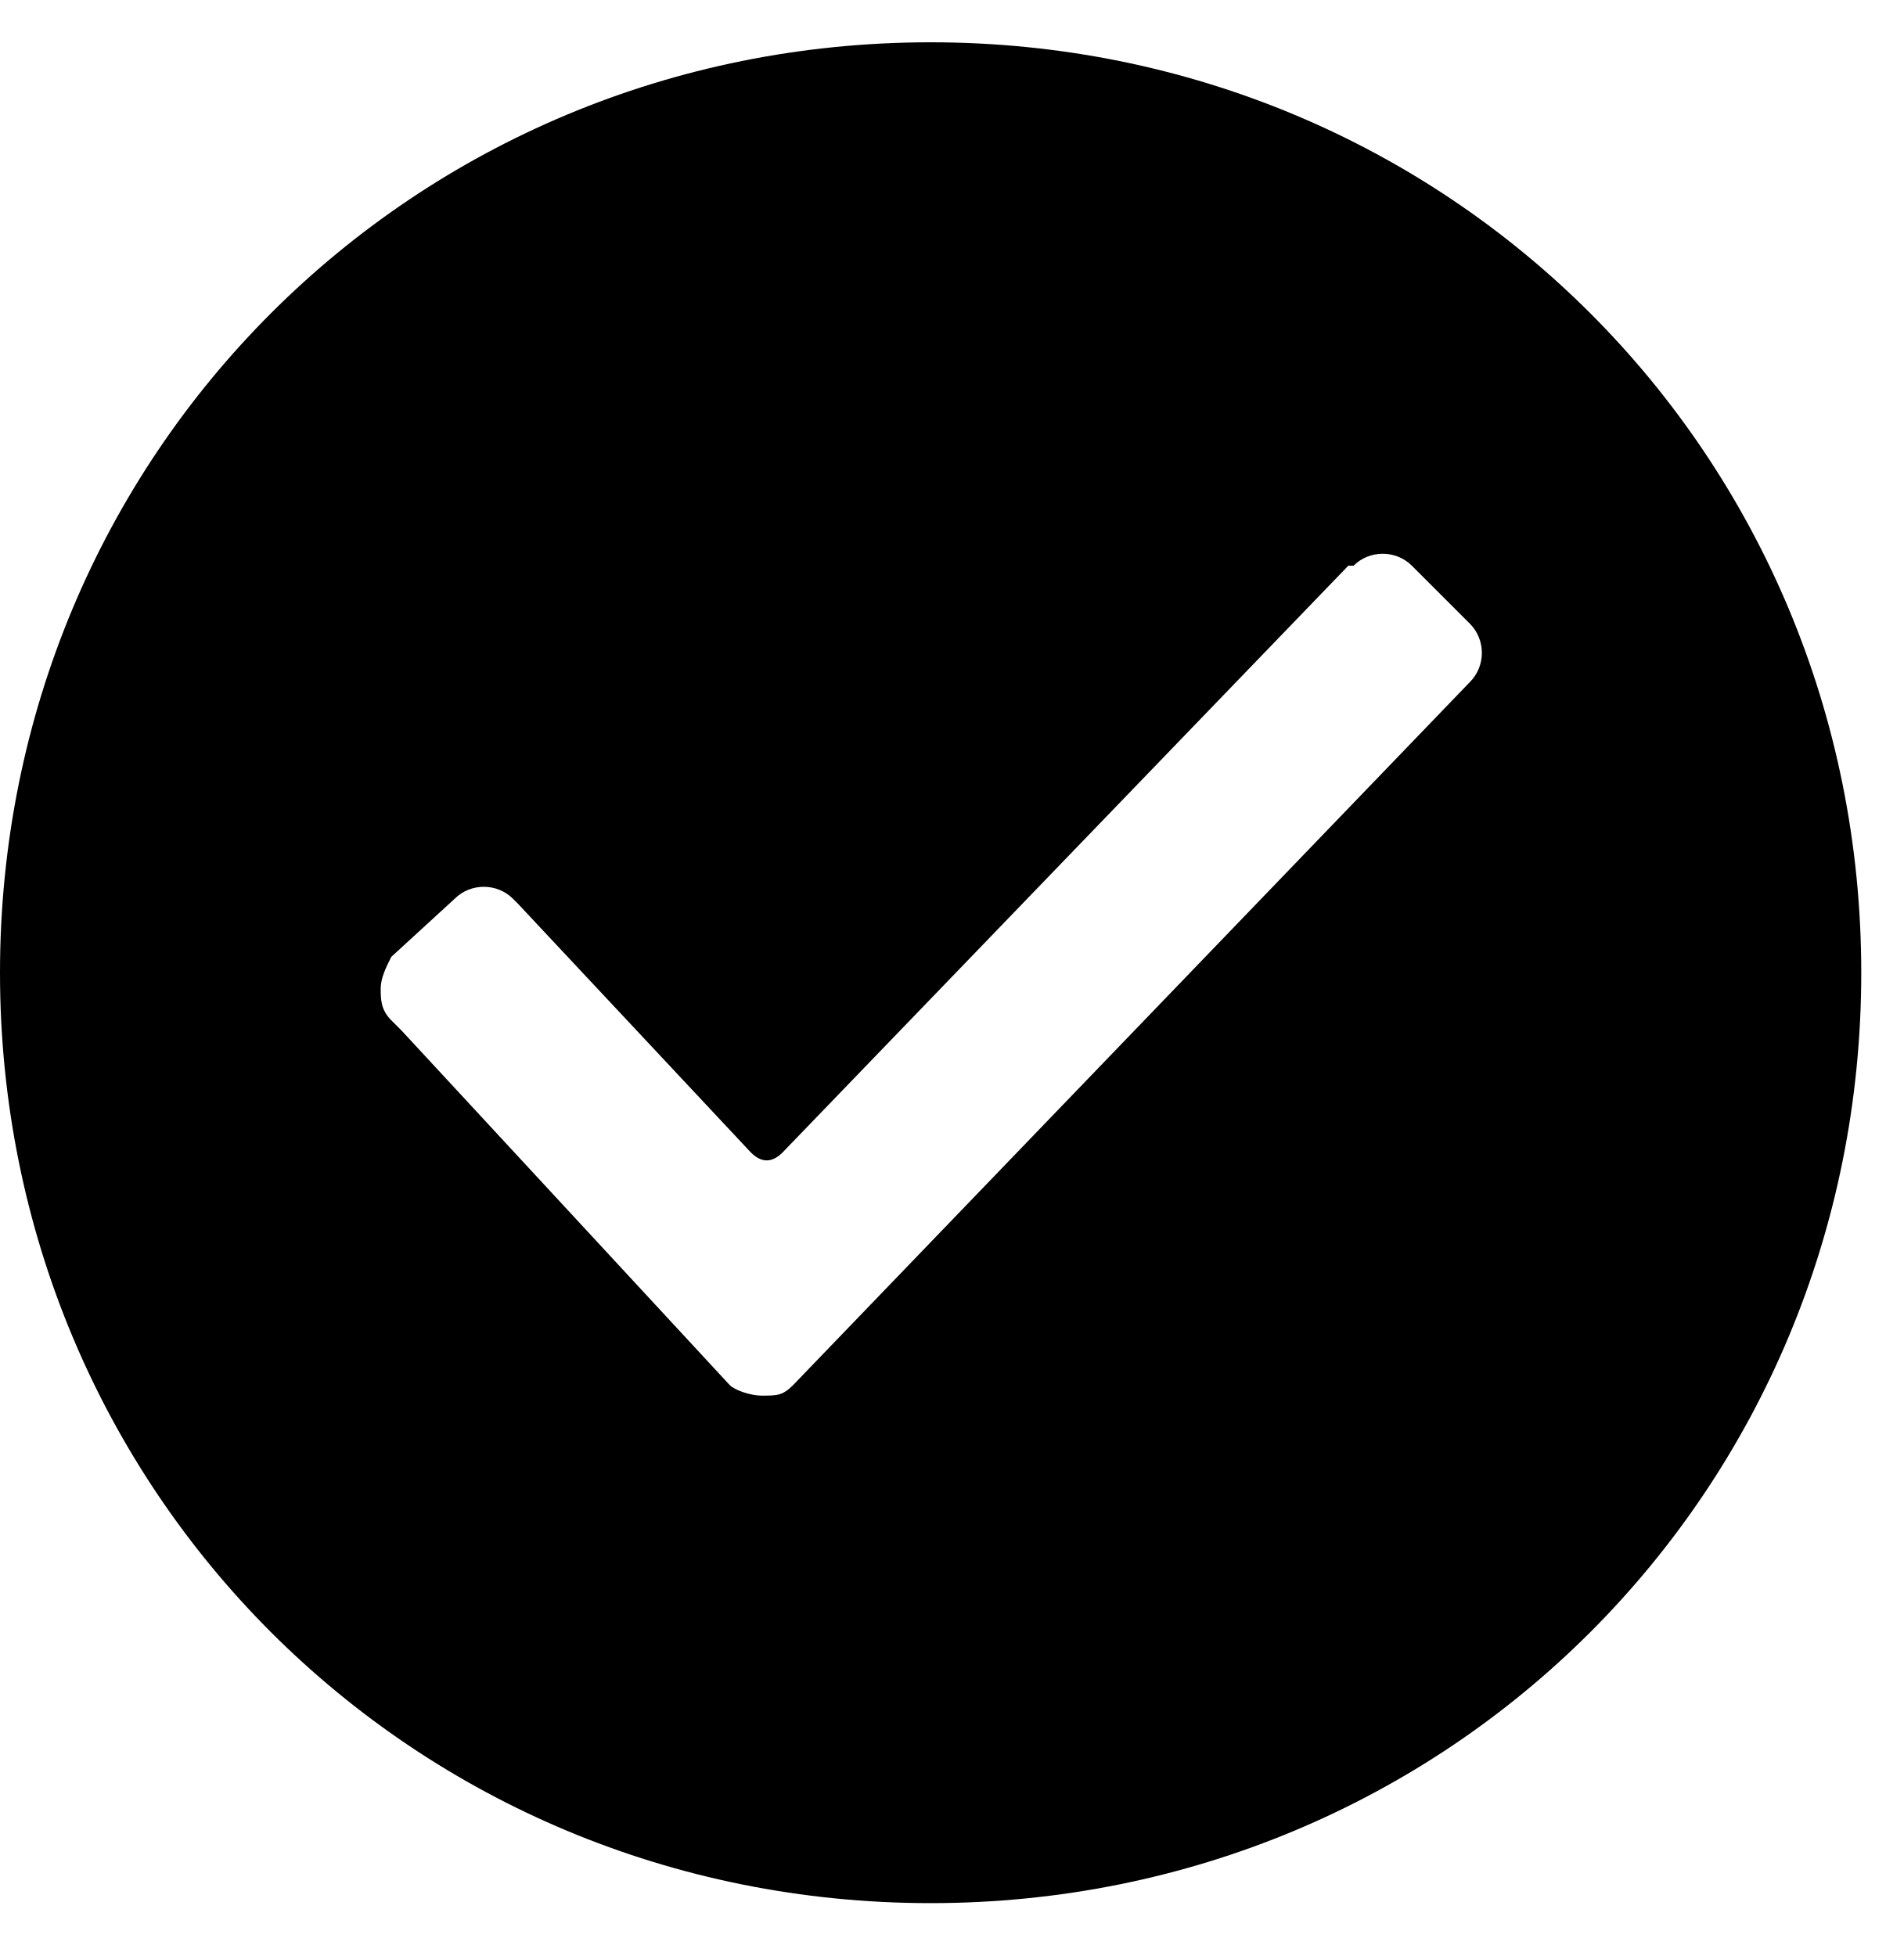
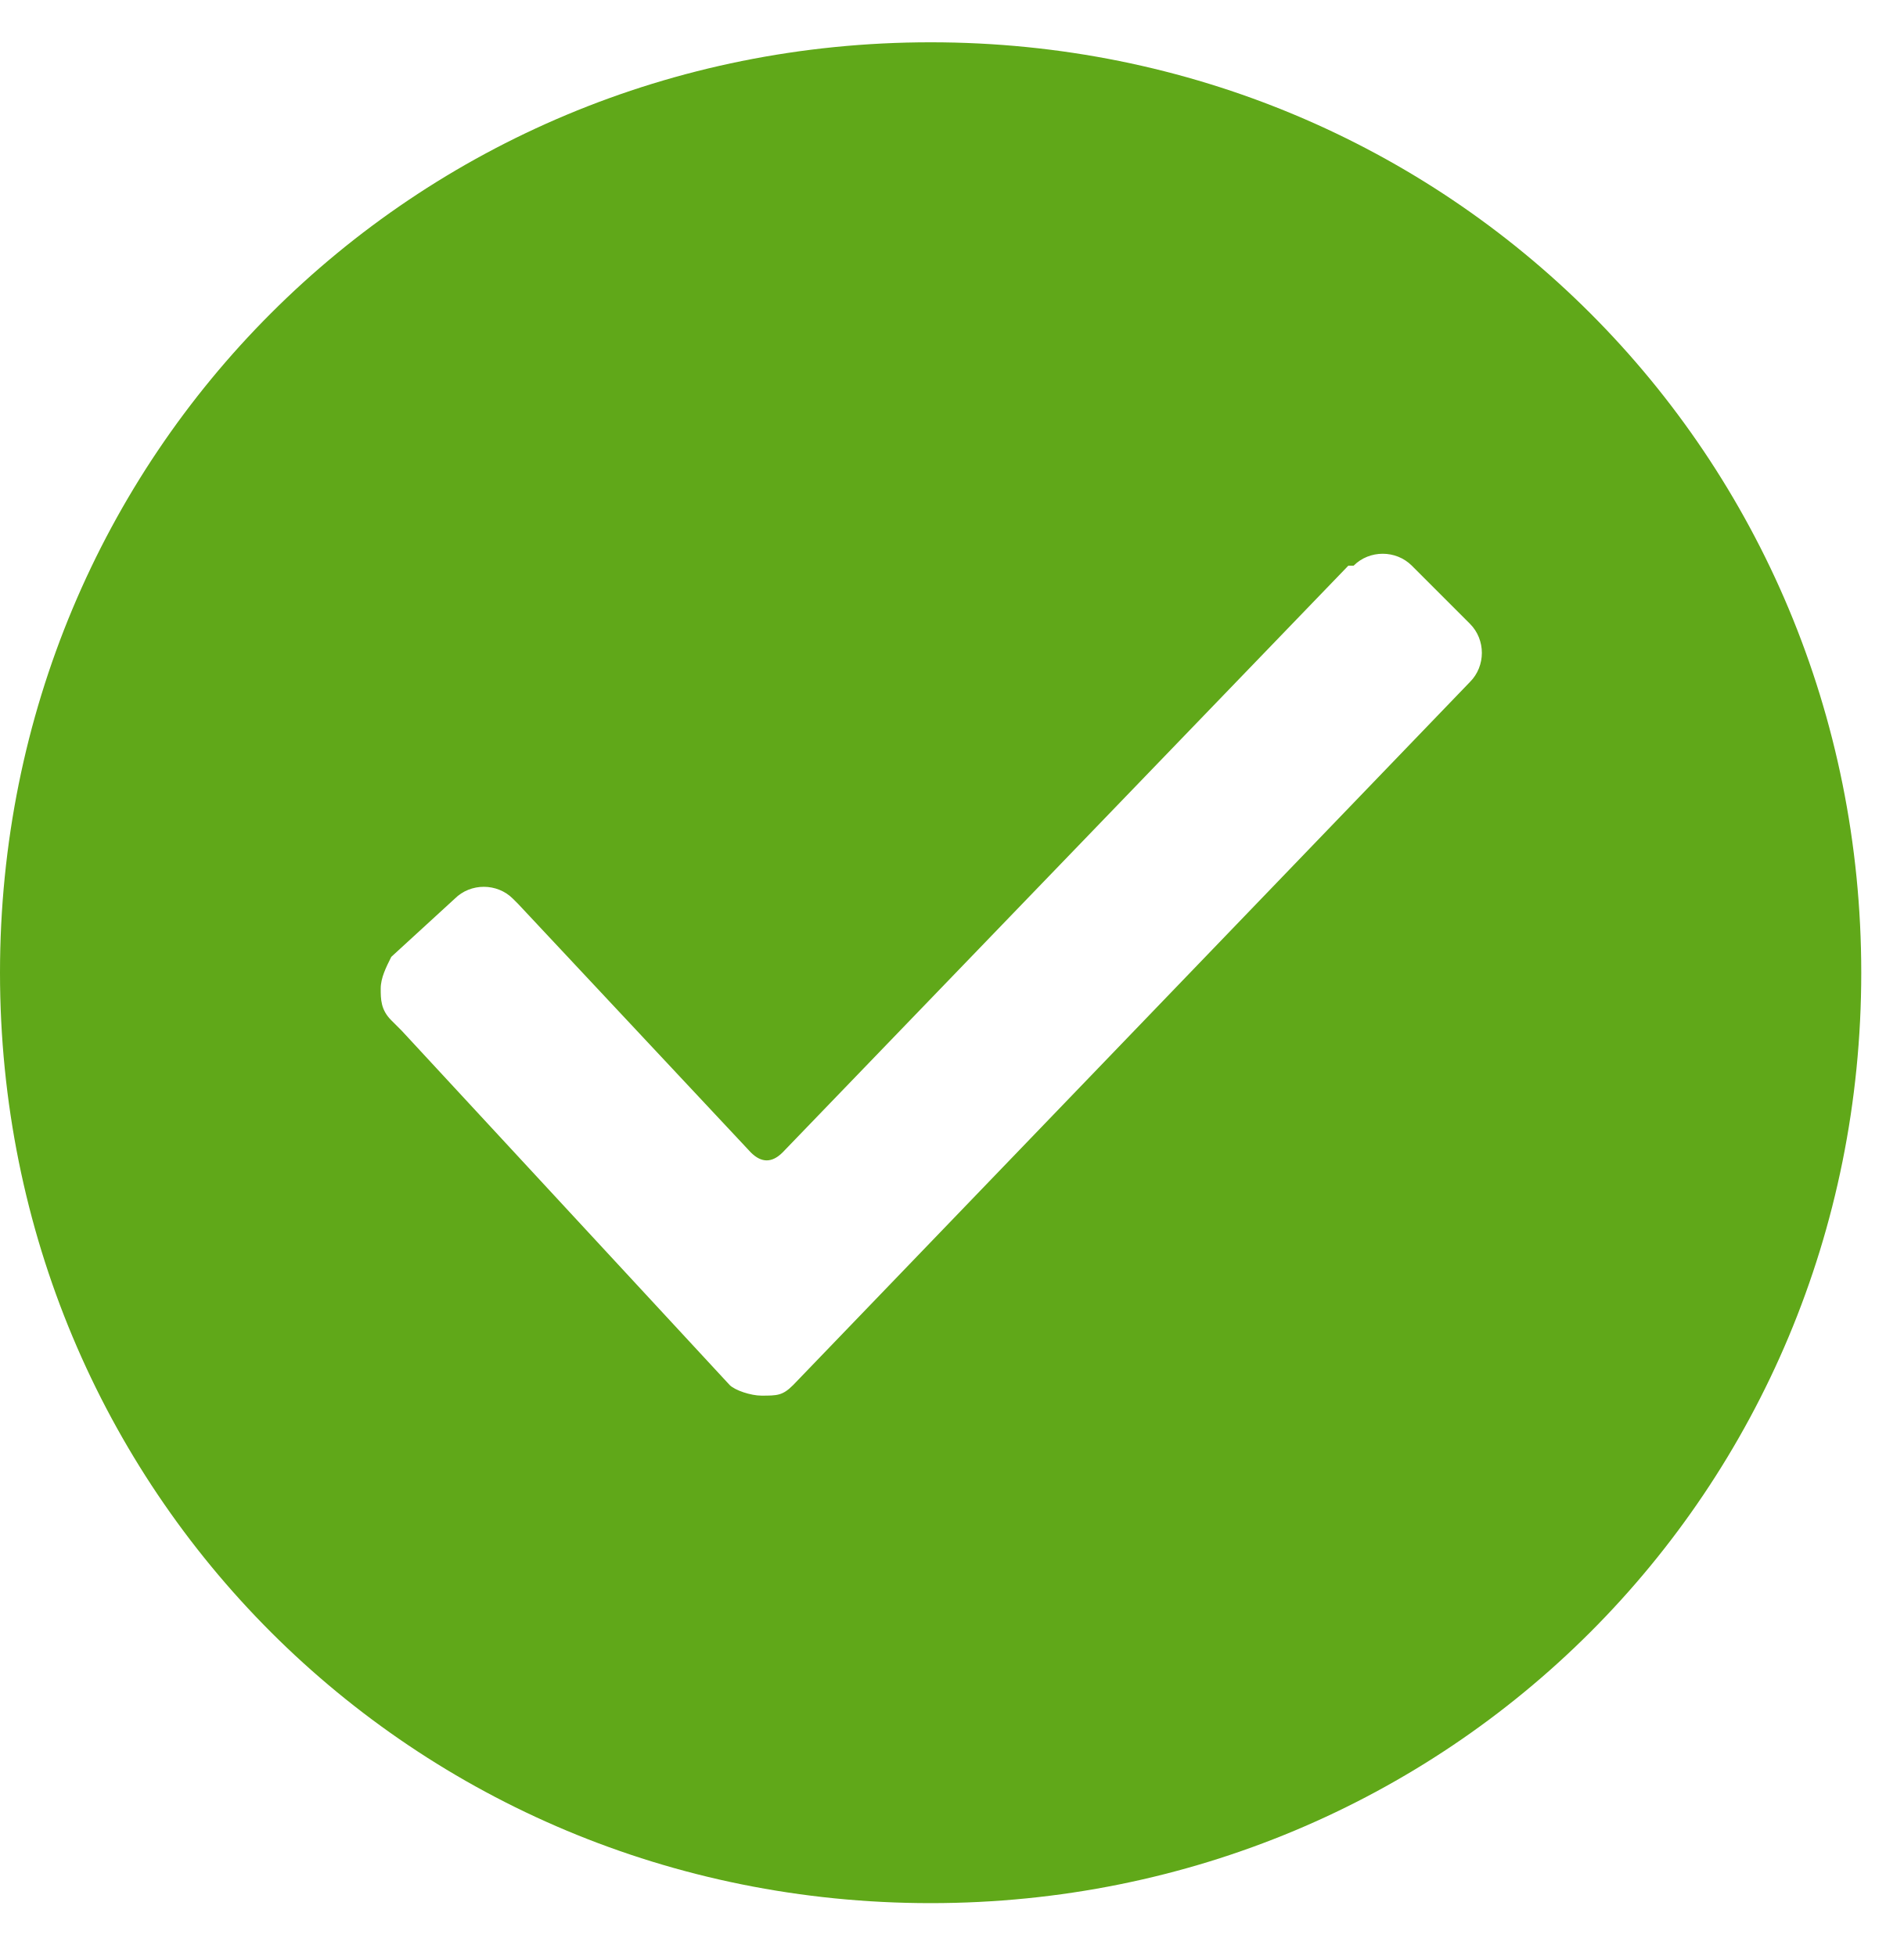
- <svg xmlns="http://www.w3.org/2000/svg" width="36" height="37">
+ <svg xmlns="http://www.w3.org/2000/svg" width="36" height="37" fill="#60a819">
  <path d="M27.8 12.9L15 26.2c-.2.2-.3.2-.6.2-.2 0-.5-.1-.6-.2l-6.2-6.7-.2-.2c-.2-.2-.2-.4-.2-.6 0-.2.1-.4.2-.6L8.6 17c.3-.3.8-.3 1.1 0l.1.1 4.4 4.7c.2.2.4.2.6 0l10.7-11.1h.1c.3-.3.8-.3 1.1 0l1.1 1.1c.3.3.3.8 0 1.1zM17.6.8C7.8.8 0 8.6 0 18.4S7.8 36 17.6 36s17.6-7.8 17.6-17.6S27.4.8 17.6.8z" />
</svg>
